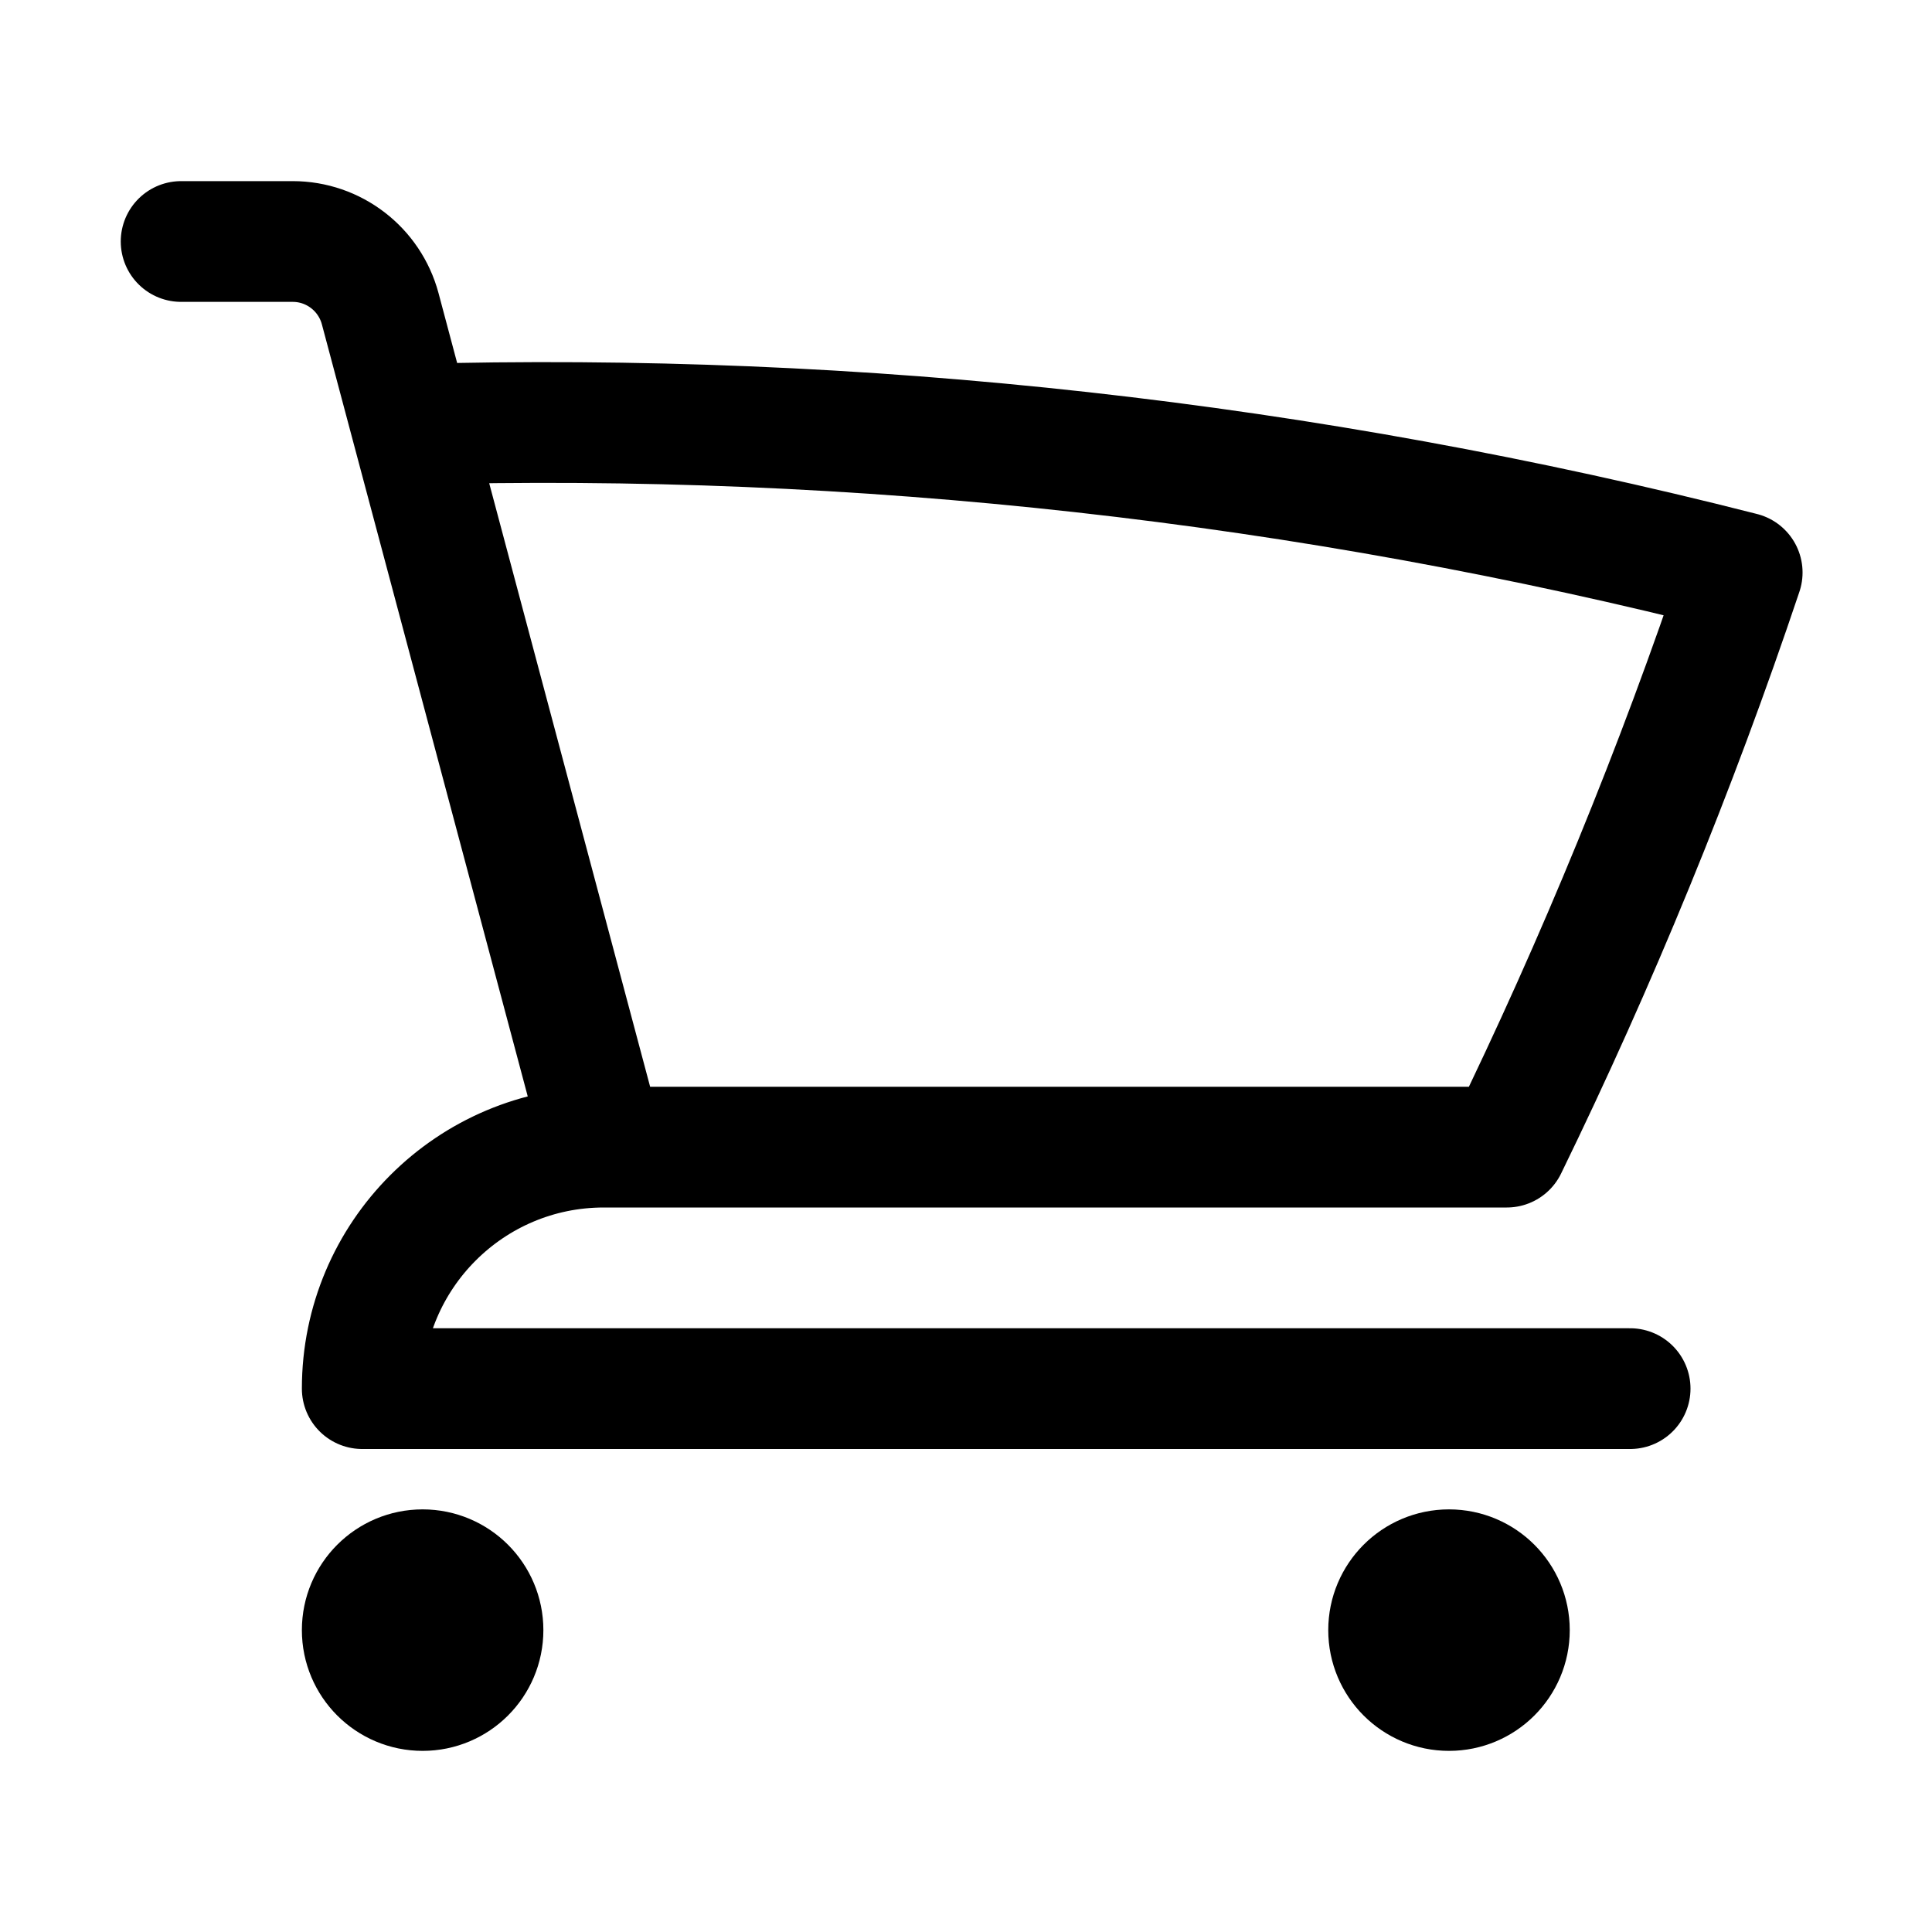
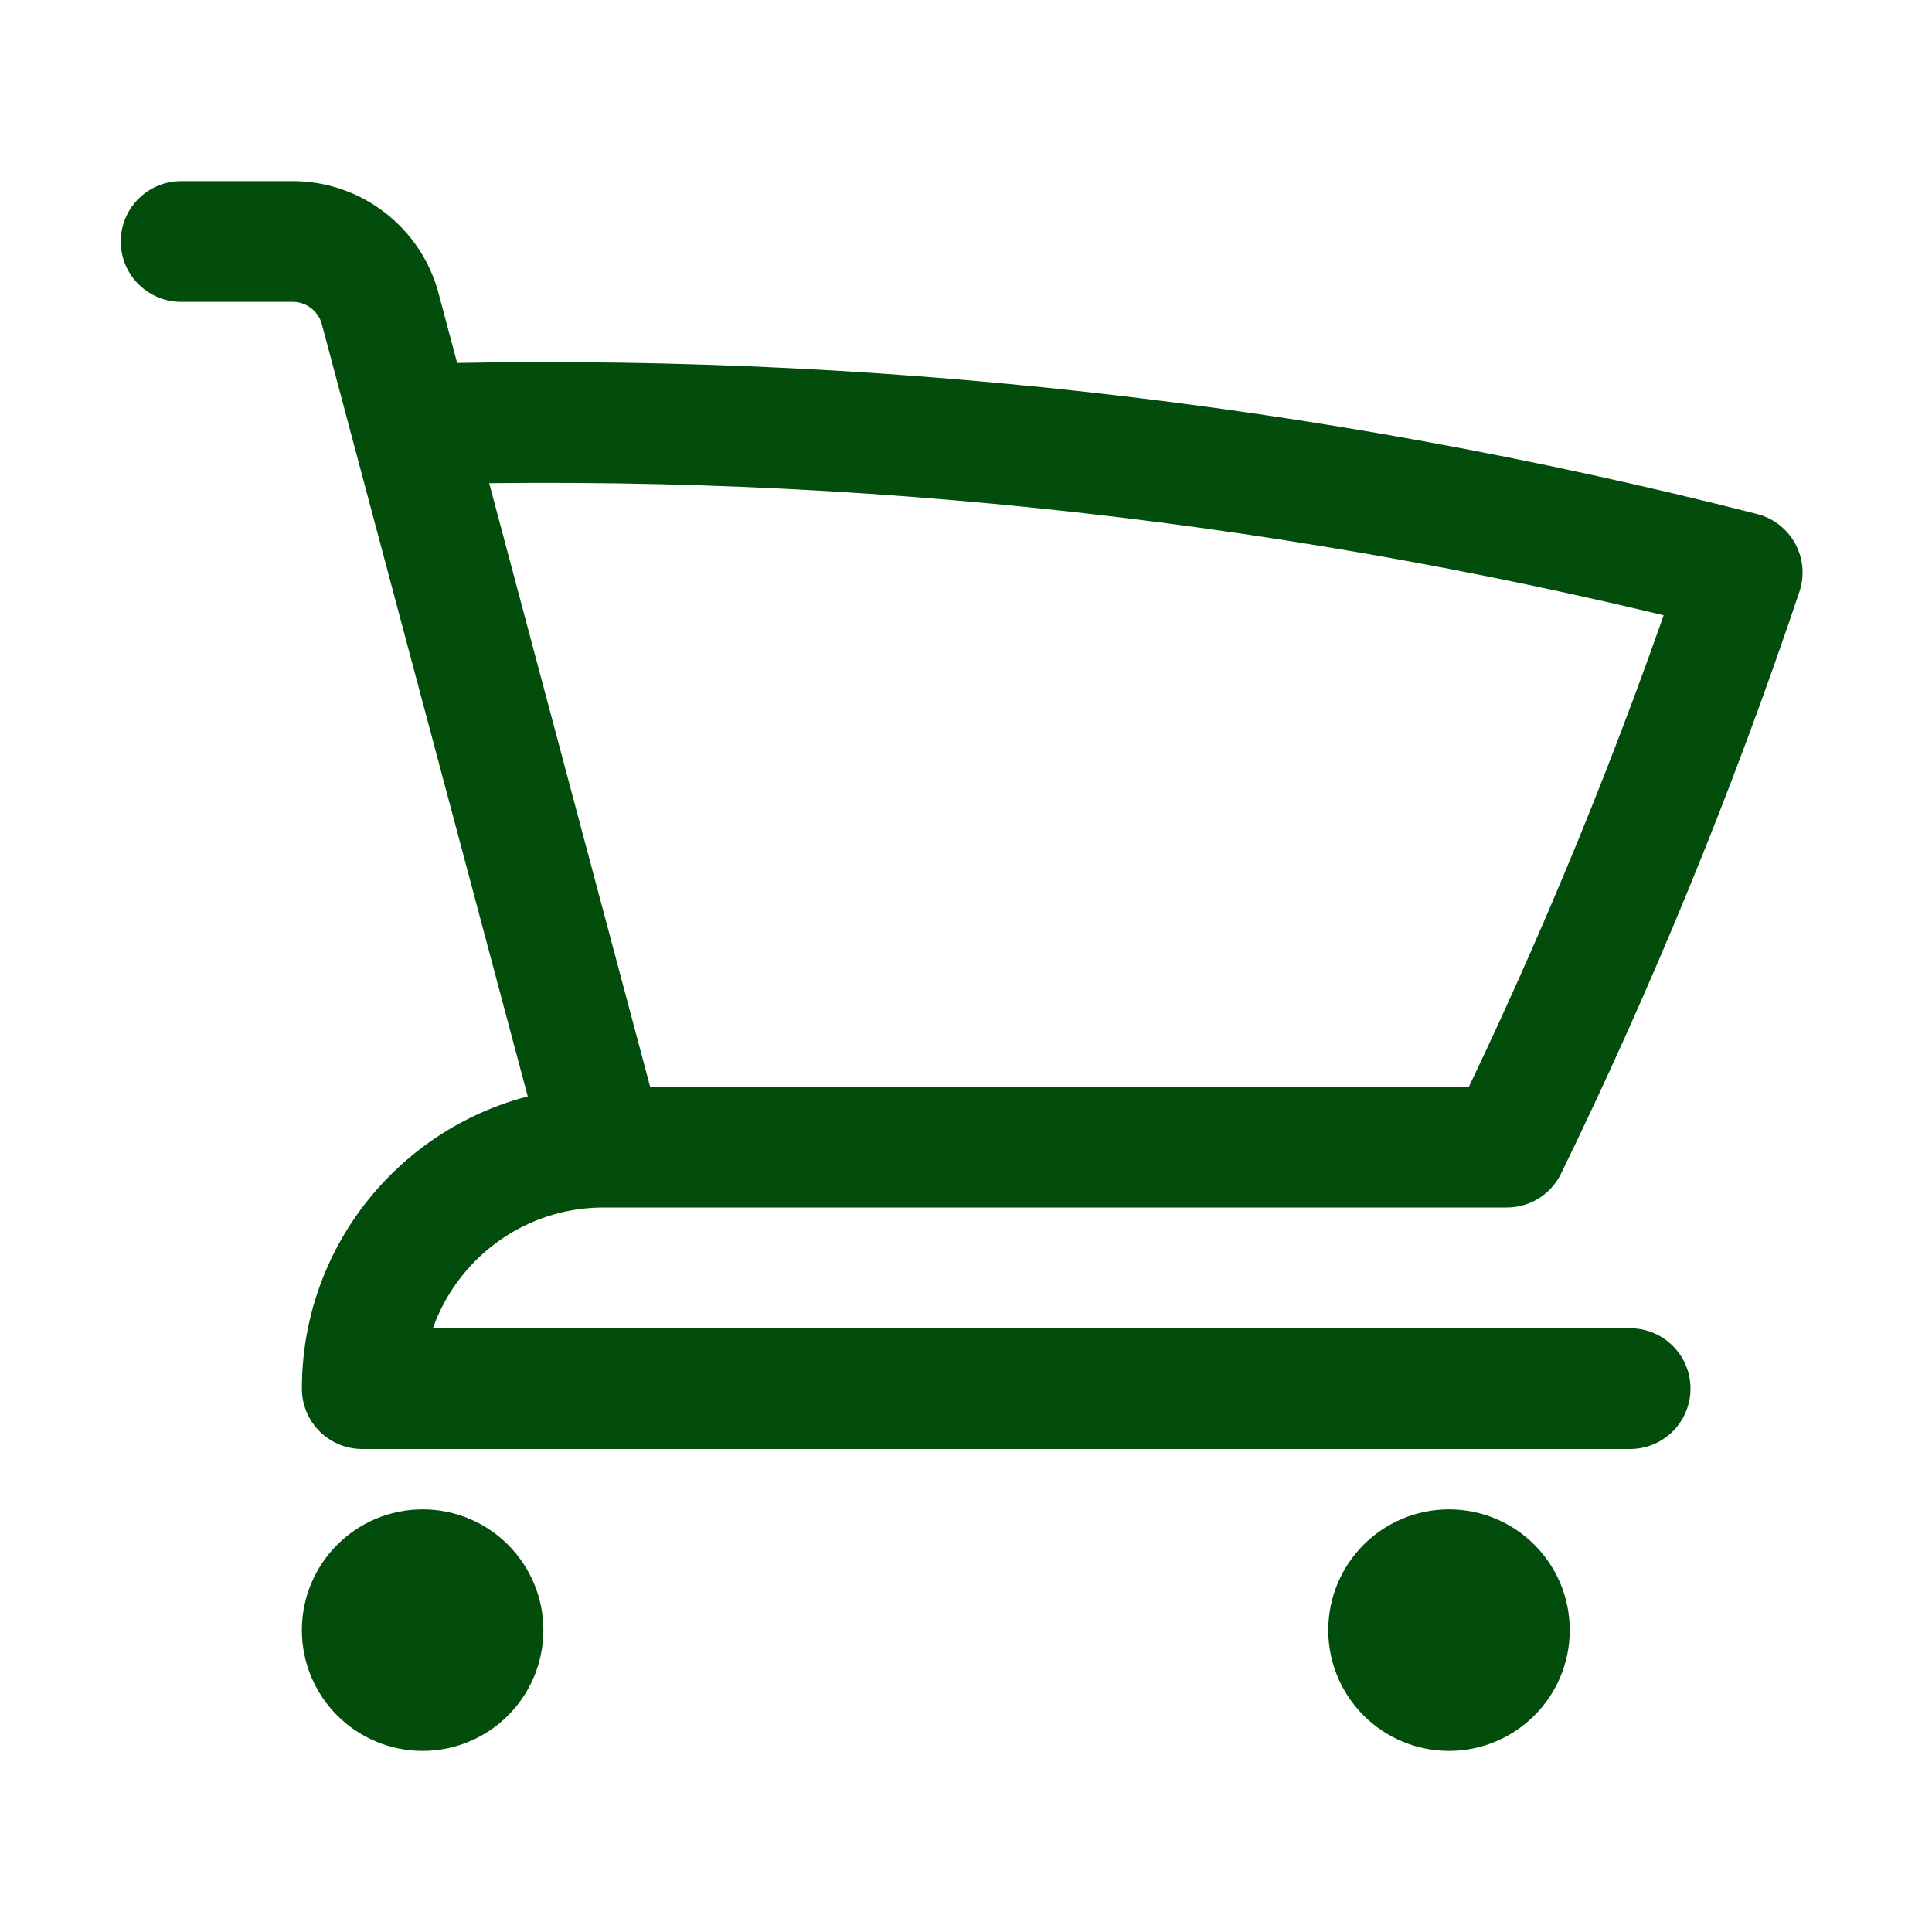
- <svg xmlns="http://www.w3.org/2000/svg" fill="none" viewBox="0 0 24 24" stroke-width="1.5" stroke="black" class="w-10 h-6">
+ <svg xmlns="http://www.w3.org/2000/svg" fill="none" viewBox="0 0 24 24" stroke-width="1.5" stroke="#024d0c" class="w-10 h-6">
  <path stroke-linecap="round" stroke-linejoin="round" d="M2.25 3h1.386c.51 0 .955.343 1.087.835l.383 1.437M7.5 14.25a3 3 0 0 0-3 3h15.75m-12.75-3h11.218c1.121-2.3 2.1-4.684 2.924-7.138a60.114 60.114 0 0 0-16.536-1.84M7.5 14.25 5.106 5.272M6 20.25a.75.75 0 1 1-1.5 0 .75.75 0 0 1 1.5 0Zm12.75 0a.75.75 0 1 1-1.5 0 .75.75 0 0 1 1.5 0Z" />
</svg>
